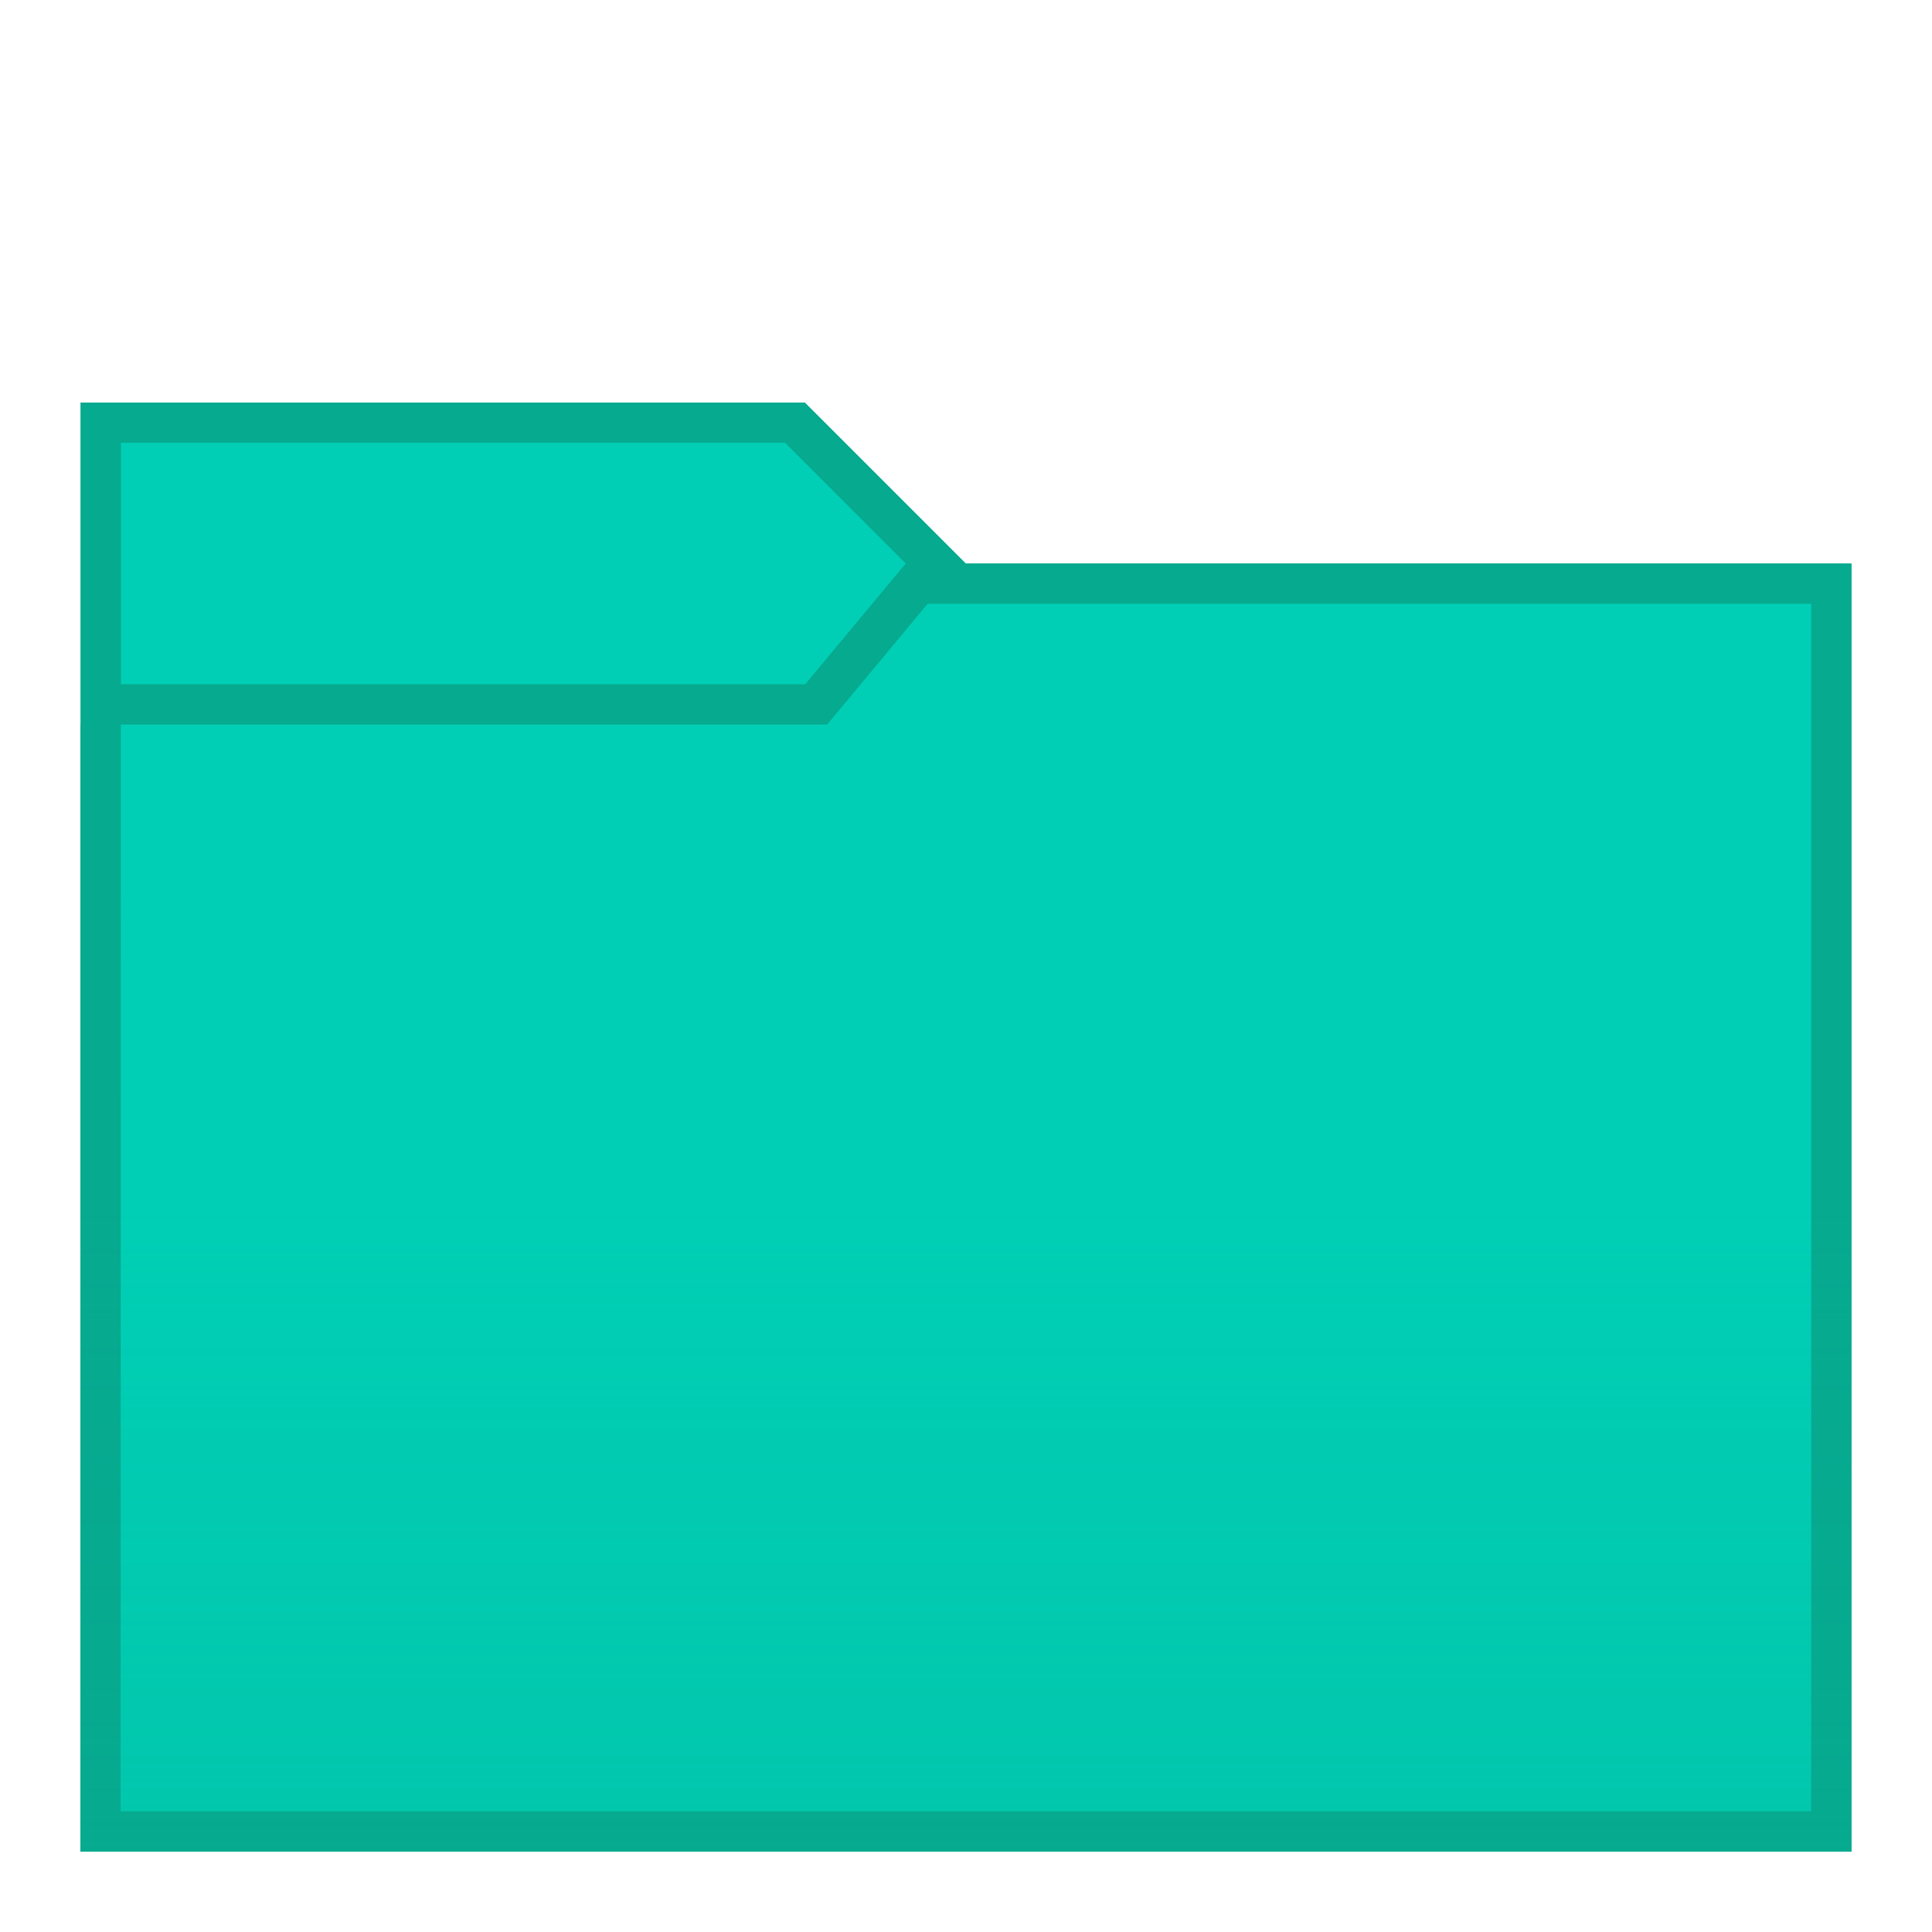
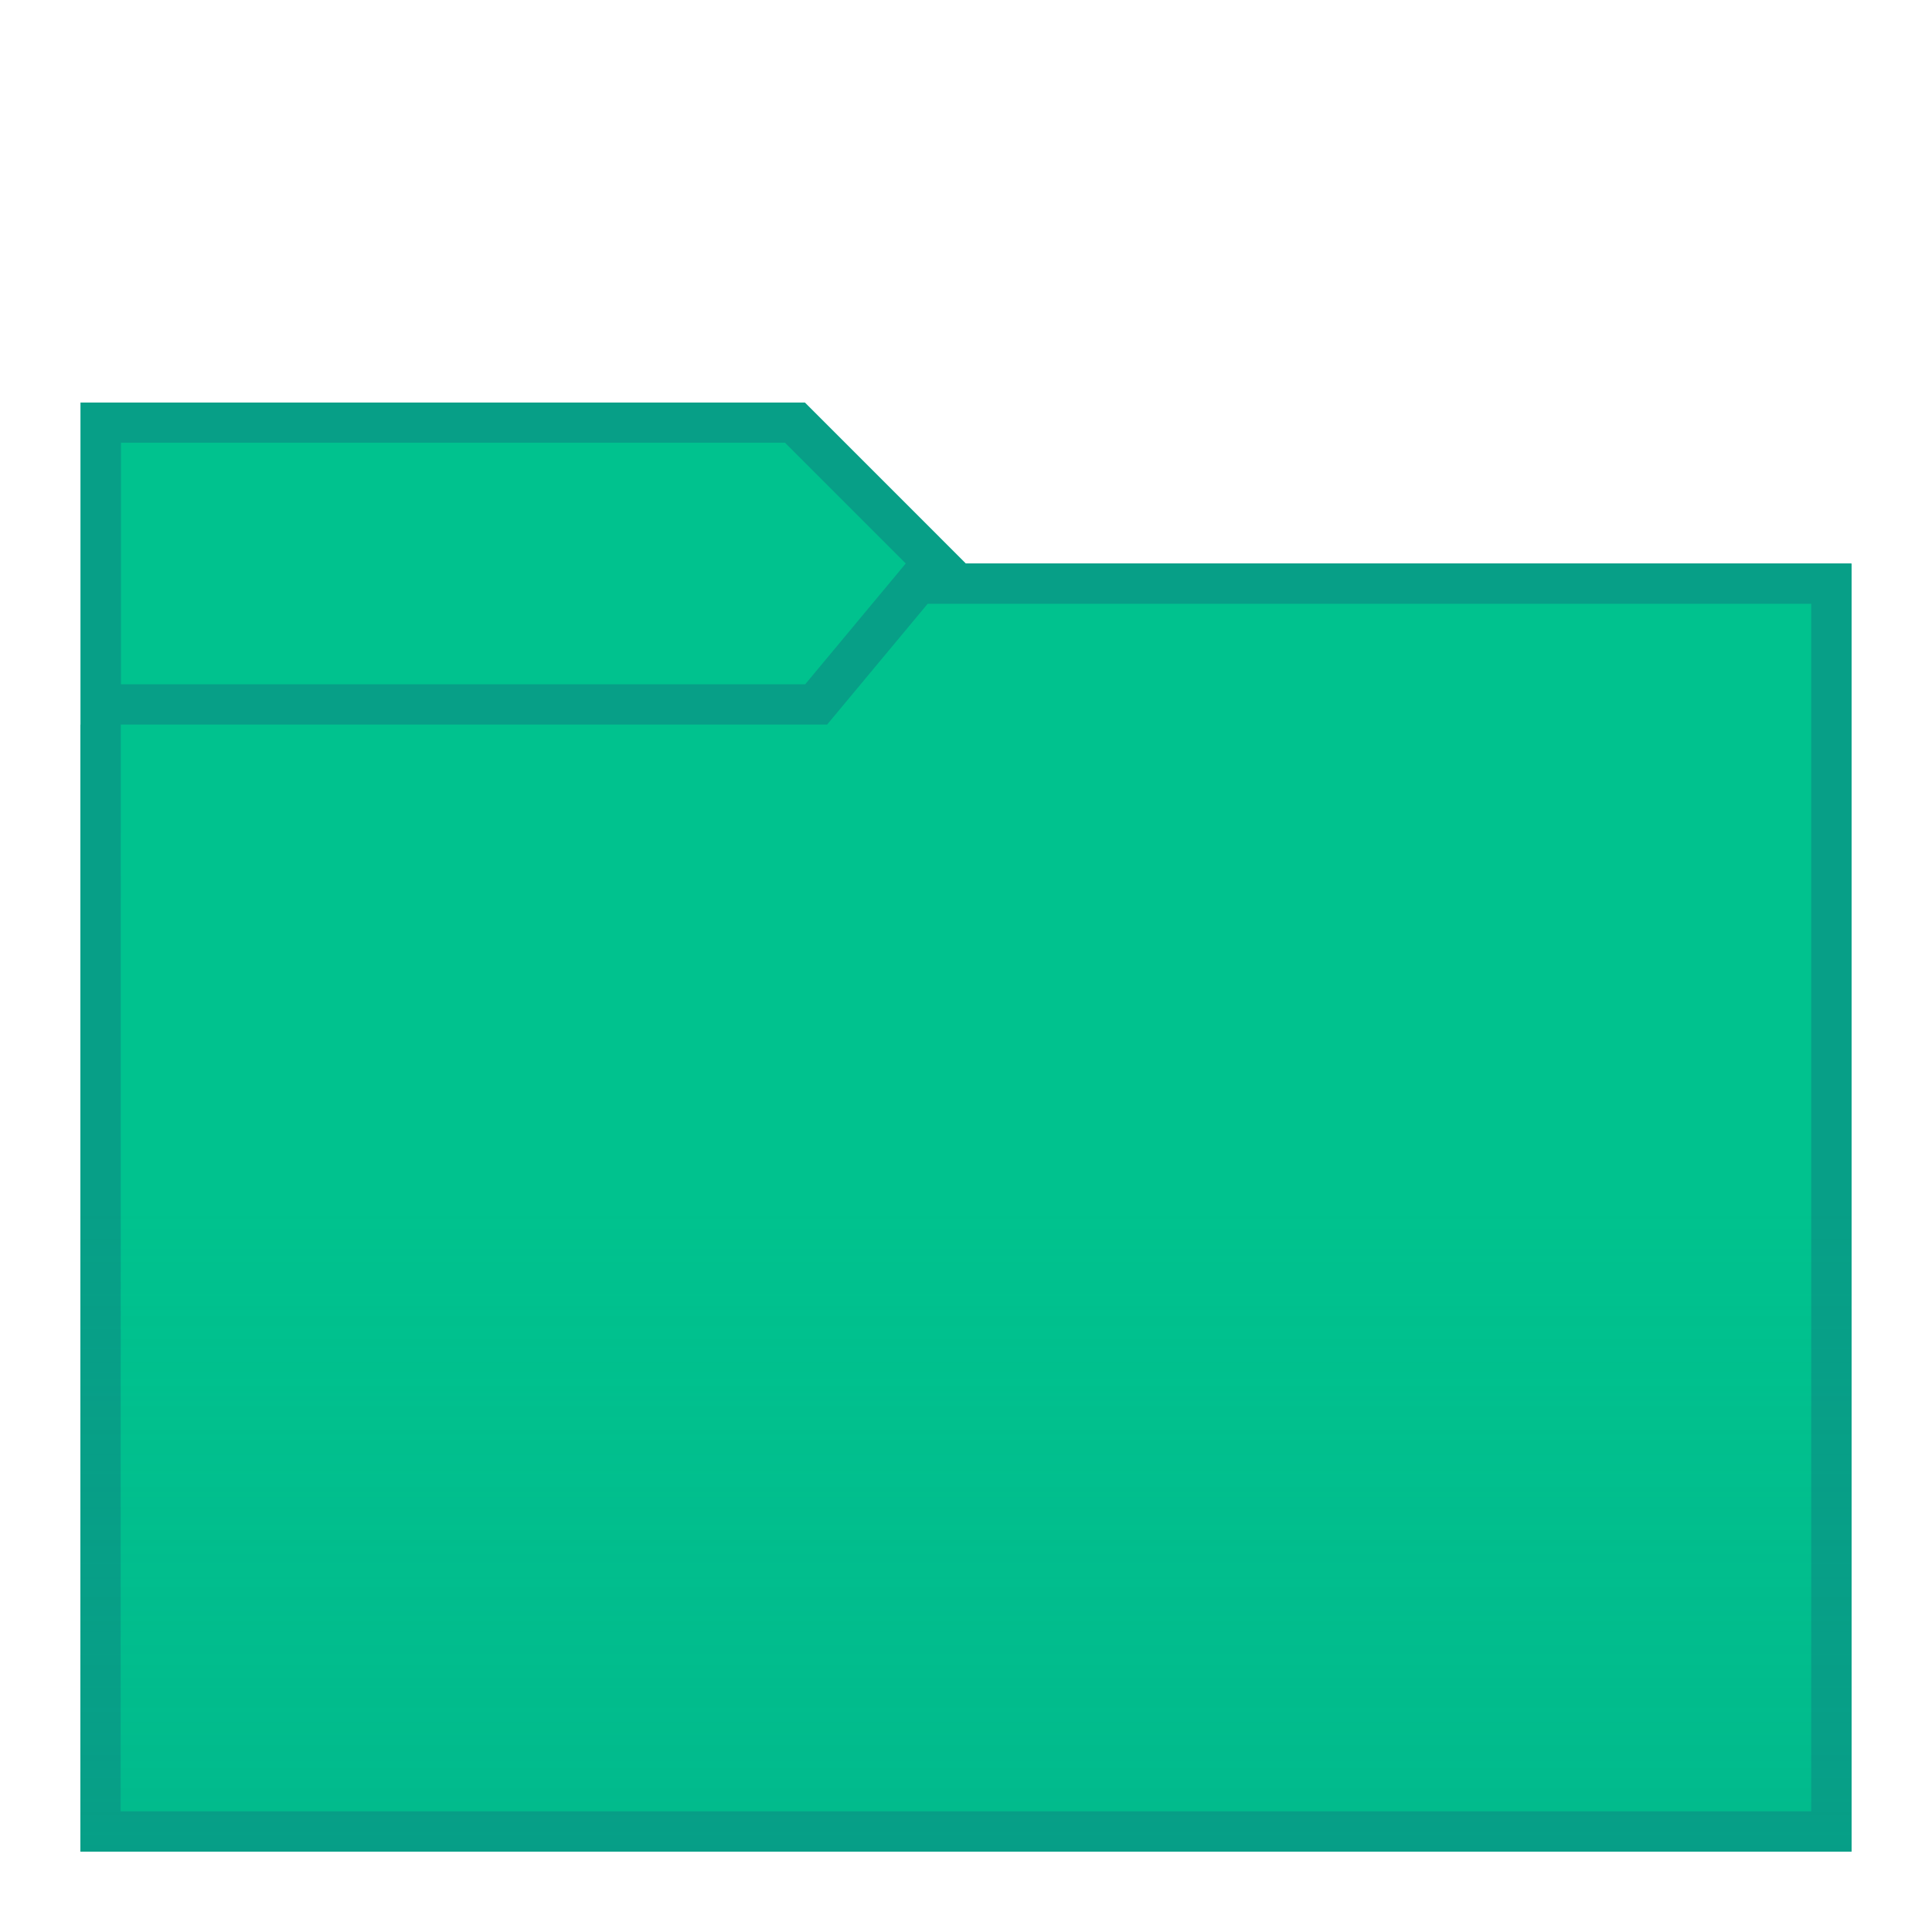
<svg xmlns="http://www.w3.org/2000/svg" xmlns:xlink="http://www.w3.org/1999/xlink" width="48" height="48" viewBox="0 0 12.7 12.7" version="1.1" id="svg2634">
  <defs id="defs2628">
    <linearGradient xlink:href="#linearGradient1027" id="linearGradient1029" x1="99.483" y1="170" x2="99.483" y2="155.183" gradientUnits="userSpaceOnUse" gradientTransform="matrix(0.3793105,0,0,0.3793105,51.16493,106.3931)" />
    <linearGradient id="linearGradient1027">
-       <stop style="stop-color:#06aa8f;stop-opacity:1" offset="0" id="stop1023" />
-       <stop style="stop-color:#06aa8f;stop-opacity:0" offset="1" id="stop1025" />
+       <stop style="stop-color:#079f87;stop-opacity:1" offset="0" id="stop1023" />
+       <stop style="stop-color:#079f87;stop-opacity:0" offset="1" id="stop1025" />
    </linearGradient>
  </defs>
  <g id="layer1" transform="translate(-82.55,-157.3)">
    <g id="g843">
-       <path id="path881" d="m 83.079,159.946 4.762,1e-5 1.058,1.058 h 5.821 v 8.467 H 83.079 Z" style="fill:#06aa8f;stroke:none;stroke-width:0.265px;stroke-linecap:butt;stroke-linejoin:miter;stroke-opacity:1" />
-       <path id="path906" d="m 83.344,160.21 h 4.366 l 0.794,0.794 -0.661,0.794 h -4.498 v -1.587" style="fill:#00cfb5;stroke:none;stroke-width:0.265px;stroke-linecap:butt;stroke-linejoin:miter;stroke-opacity:1" />
-       <path id="path908" d="m 83.079,162.063 h 4.763 l 1.058,-1.058 h 5.821 v 8.467 H 83.079 Z" style="fill:#06aa8f;fill-opacity:1;stroke:none;stroke-width:0.265px;stroke-linecap:butt;stroke-linejoin:miter;stroke-opacity:1" />
-       <path id="path910" d="m 83.344,162.063 h 4.643 l 0.661,-0.794 h 5.808 v 7.938 h -11.113 z" style="fill:#00cfb5;fill-opacity:1;stroke:none;stroke-width:0.265px;stroke-linecap:butt;stroke-linejoin:miter;stroke-opacity:1" />
+       <path id="path881" d="m 83.079,159.946 4.762,1e-5 1.058,1.058 h 5.821 v 8.467 H 83.079 Z" style="fill:#079f87;stroke:none;stroke-width:0.265px;stroke-linecap:butt;stroke-linejoin:miter;stroke-opacity:1" />
+       <path id="path906" d="m 83.344,160.21 h 4.366 l 0.794,0.794 -0.661,0.794 h -4.498 v -1.587" style="fill:#00c28e;stroke:none;stroke-width:0.265px;stroke-linecap:butt;stroke-linejoin:miter;stroke-opacity:1" />
+       <path id="path908" d="m 83.079,162.063 h 4.763 l 1.058,-1.058 h 5.821 v 8.467 H 83.079 Z" style="fill:#079f87;fill-opacity:1;stroke:none;stroke-width:0.265px;stroke-linecap:butt;stroke-linejoin:miter;stroke-opacity:1" />
+       <path id="path910" d="m 83.344,162.063 h 4.643 l 0.661,-0.794 h 5.808 v 7.938 h -11.113 z" style="fill:#00c28e;fill-opacity:1;stroke:none;stroke-width:0.265px;stroke-linecap:butt;stroke-linejoin:miter;stroke-opacity:1" />
      <rect y="165.256" x="83.079" height="4.215" width="11.642" id="rect1005" style="opacity:0.3;fill:url(#linearGradient1029);fill-opacity:1;stroke:none;stroke-width:0.201;stroke-linejoin:bevel;stroke-miterlimit:4;stroke-dasharray:none;stroke-opacity:1" />
    </g>
  </g>
</svg>
